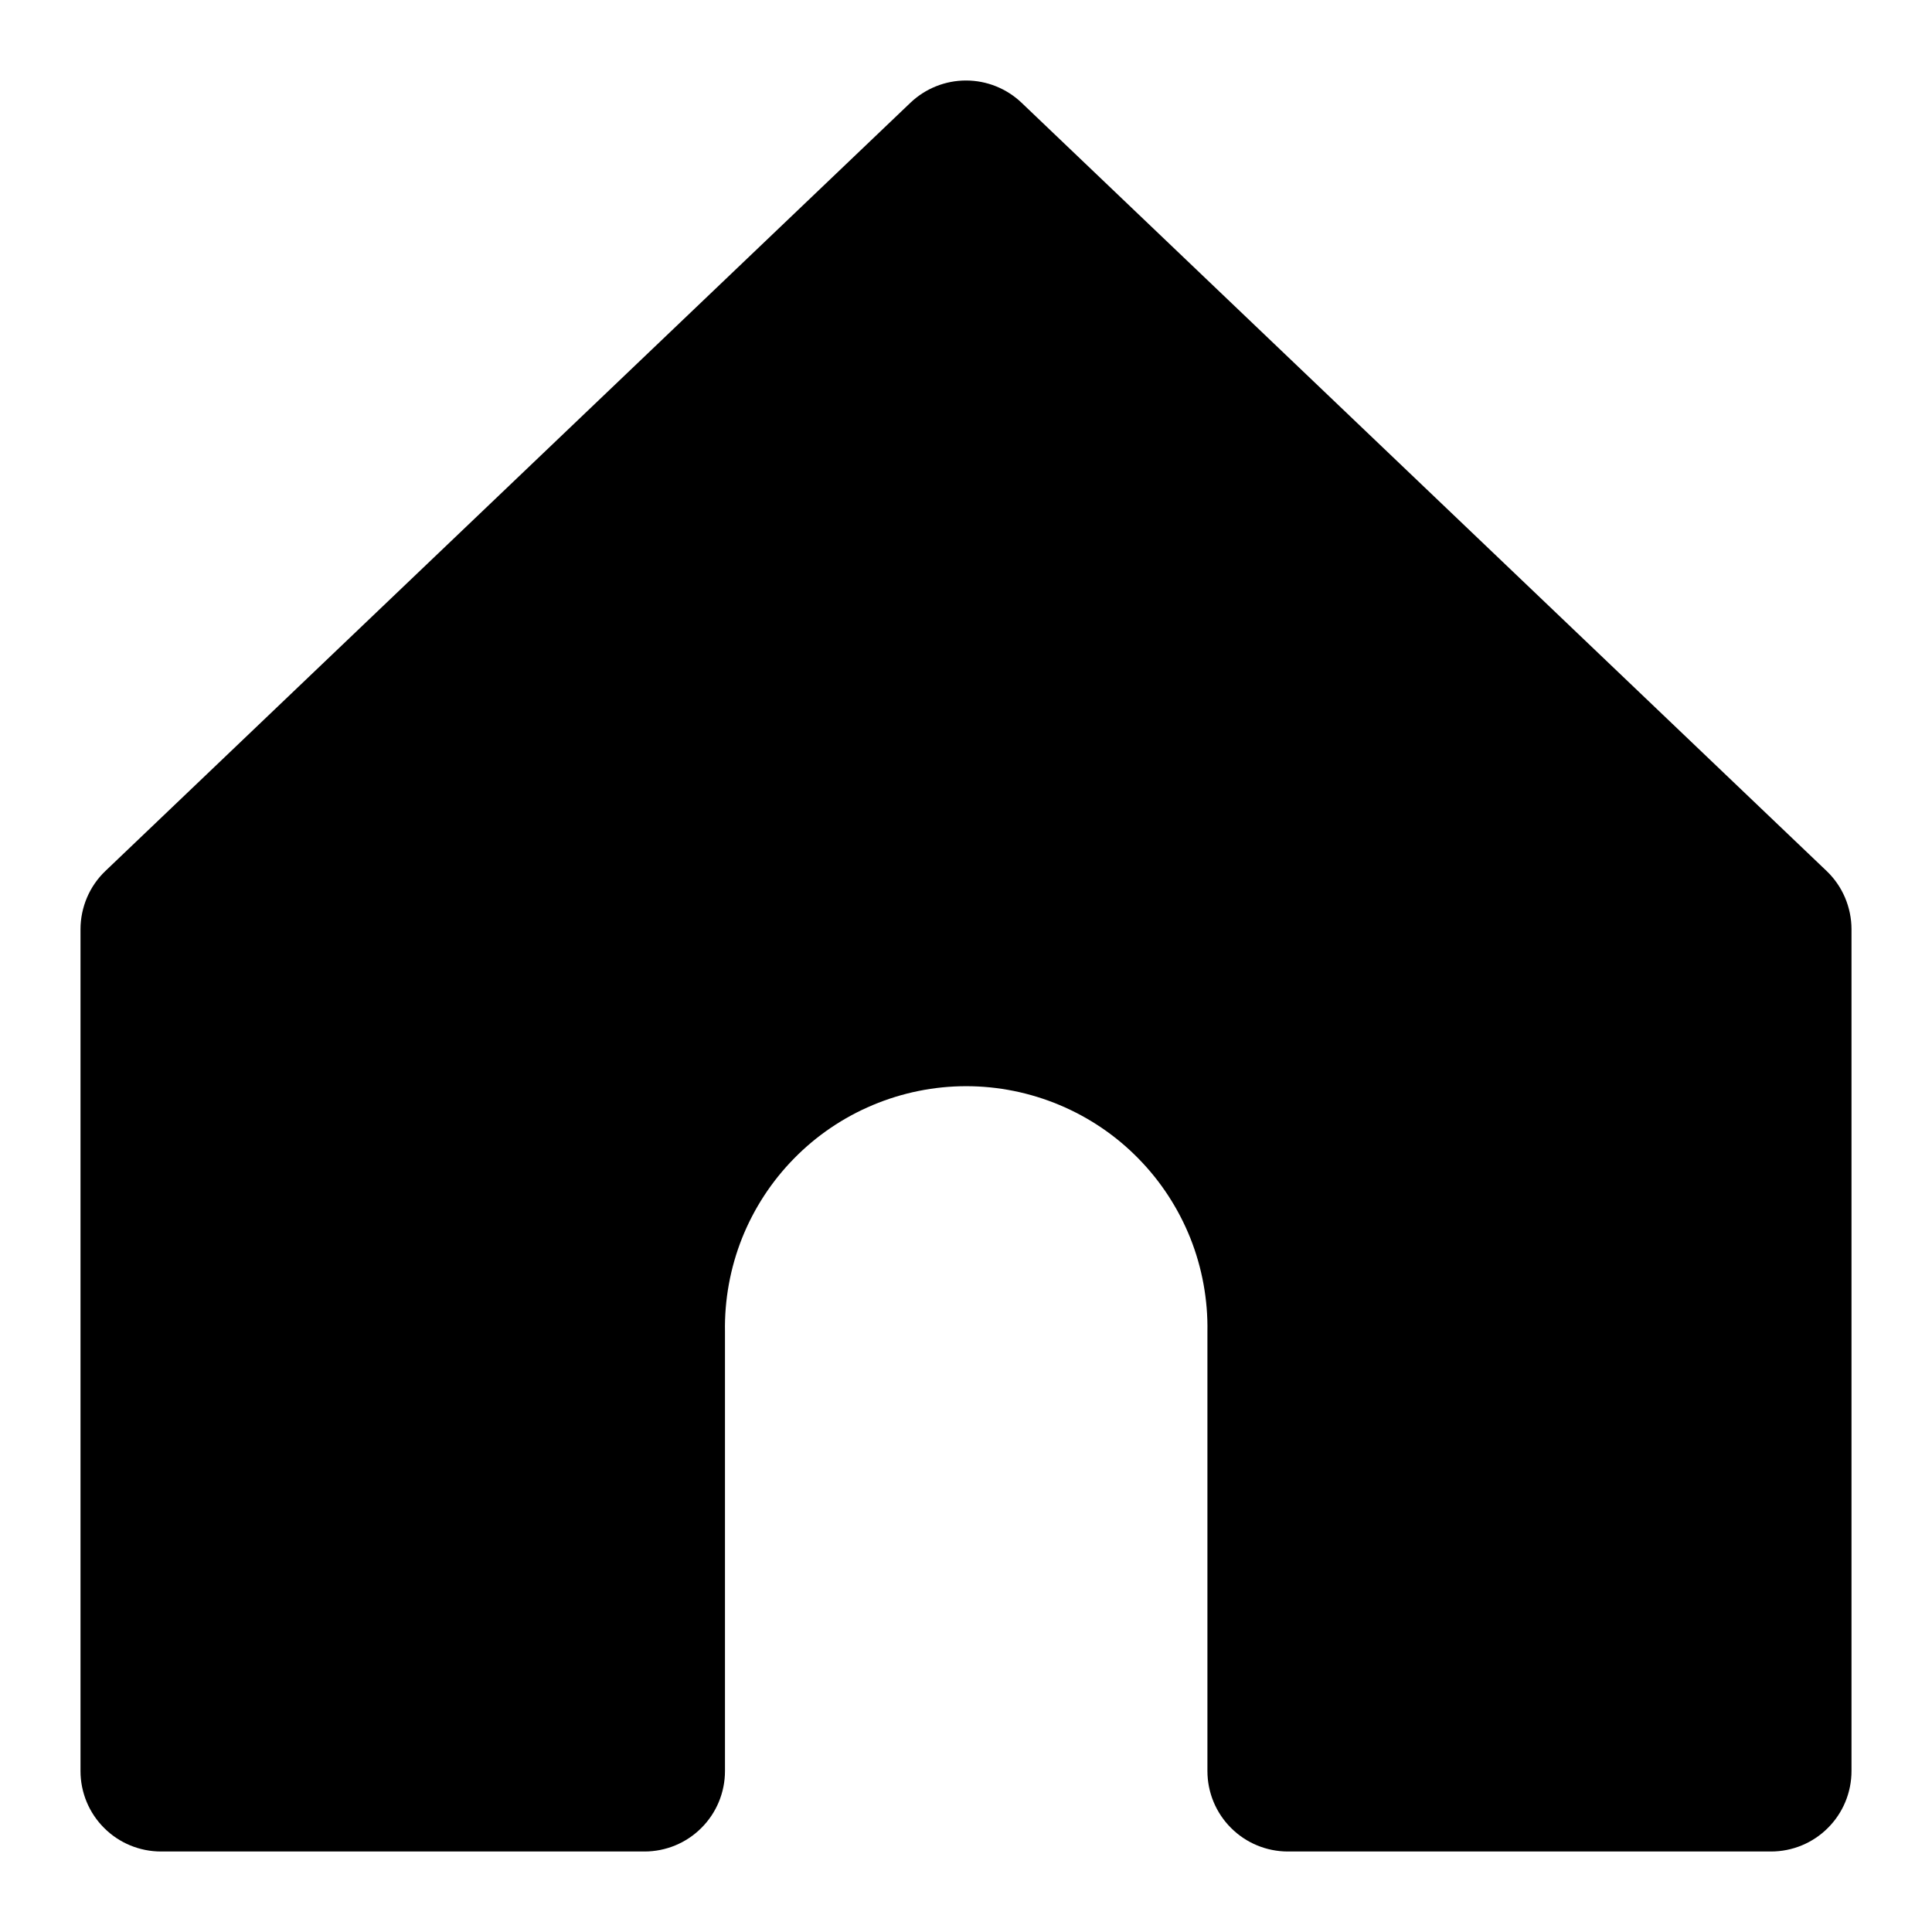
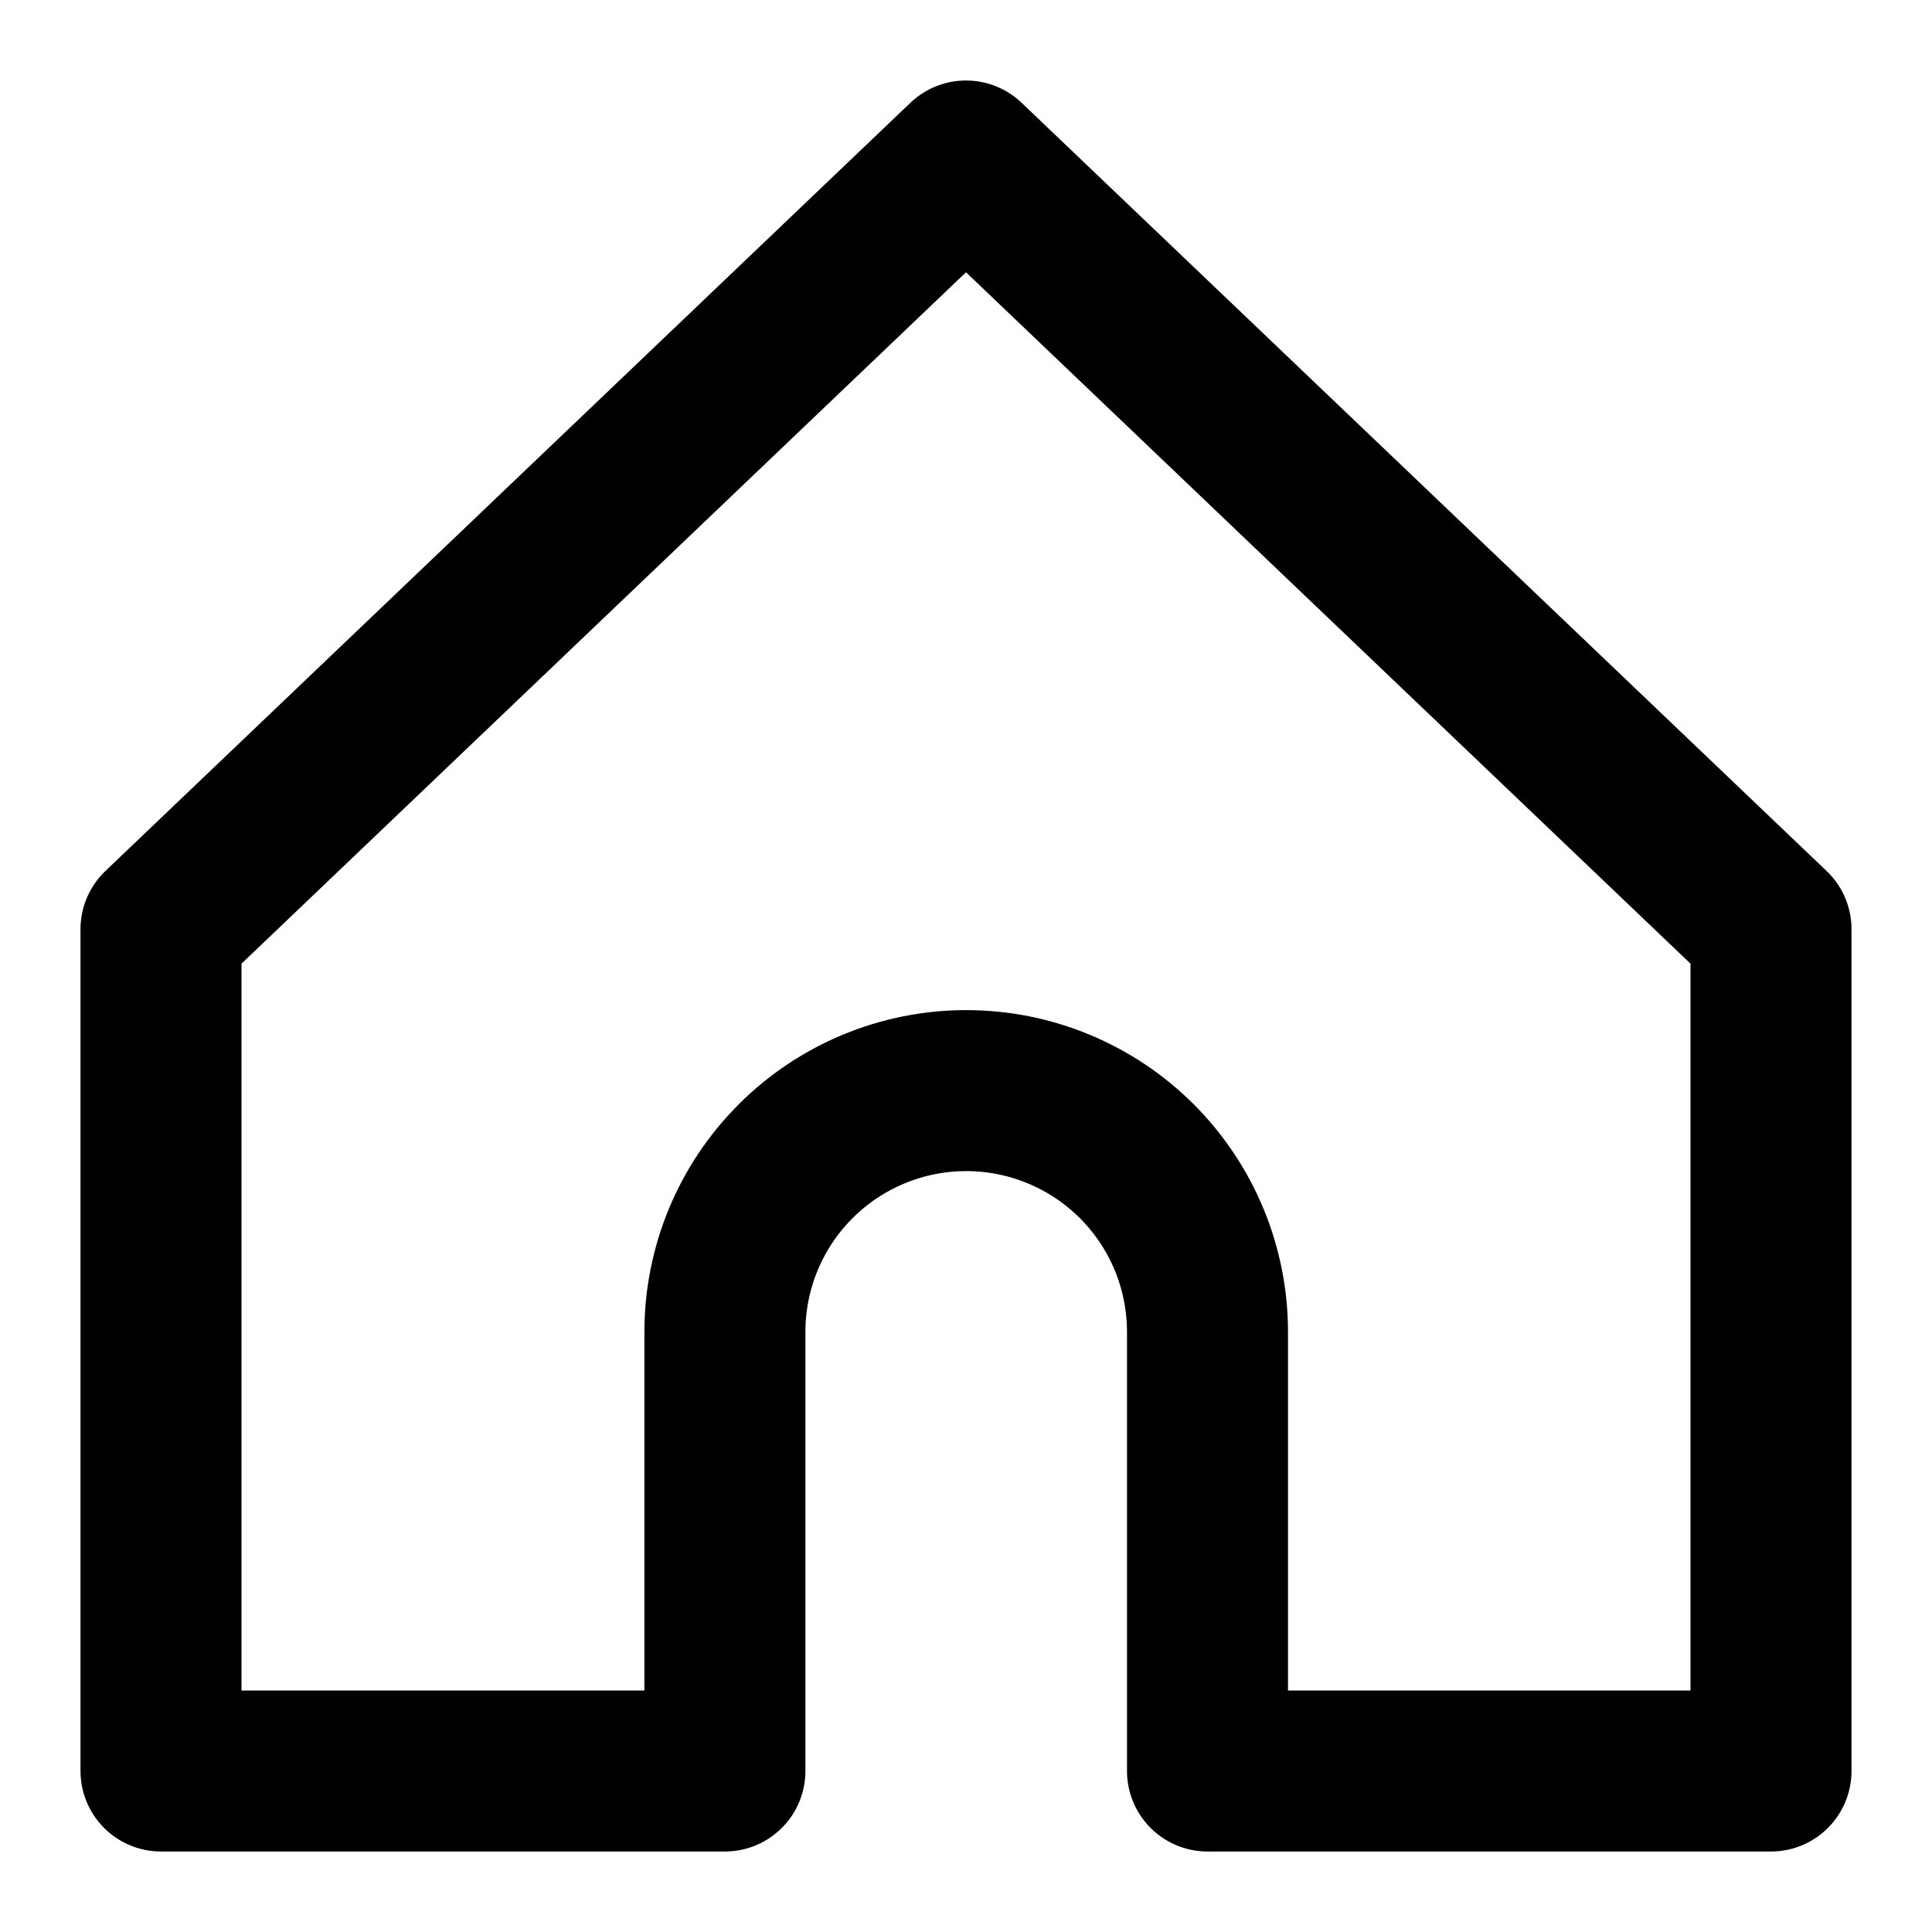
<svg xmlns="http://www.w3.org/2000/svg" width="24" height="24" viewBox="0 0 24 24" fill="none">
-   <path d="M22 23H15.999C15.734 23 15.479 22.895 15.292 22.707C15.104 22.52 14.999 22.265 14.999 22V16.545C15.006 16.147 14.934 15.751 14.787 15.381C14.639 15.011 14.42 14.675 14.141 14.391C13.862 14.106 13.529 13.881 13.162 13.727C12.795 13.573 12.401 13.493 12.002 13.493C11.604 13.493 11.21 13.573 10.843 13.727C10.476 13.881 10.143 14.106 9.864 14.391C9.585 14.675 9.366 15.011 9.218 15.381C9.071 15.751 8.999 16.147 9.006 16.545V22C9.006 22.265 8.901 22.52 8.713 22.707C8.526 22.895 8.271 23 8.006 23H2C1.735 23 1.48 22.895 1.293 22.707C1.105 22.52 1 22.265 1 22V11.543C1 11.408 1.028 11.274 1.081 11.149C1.134 11.025 1.212 10.912 1.31 10.819L11.31 1.276C11.496 1.099 11.743 1 12 1C12.257 1 12.504 1.099 12.69 1.276L22.69 10.819C22.788 10.912 22.866 11.025 22.919 11.149C22.972 11.274 23 11.408 23 11.543V22C23 22.265 22.895 22.52 22.707 22.707C22.52 22.895 22.265 23 22 23Z" fill="black" />
+   <path d="M9.005 16.545C9.005 15.75 9.321 14.988 9.883 14.426C10.445 13.864 11.207 13.548 12.002 13.548C12.396 13.548 12.786 13.625 13.149 13.776C13.513 13.926 13.843 14.147 14.122 14.425C14.4 14.704 14.621 15.034 14.772 15.398C14.922 15.761 15 16.151 15 16.545V22H22V11.543L12 2L2 11.543V22H9.005V16.545Z" stroke="black" stroke-width="2" stroke-linejoin="round" />
</svg>
